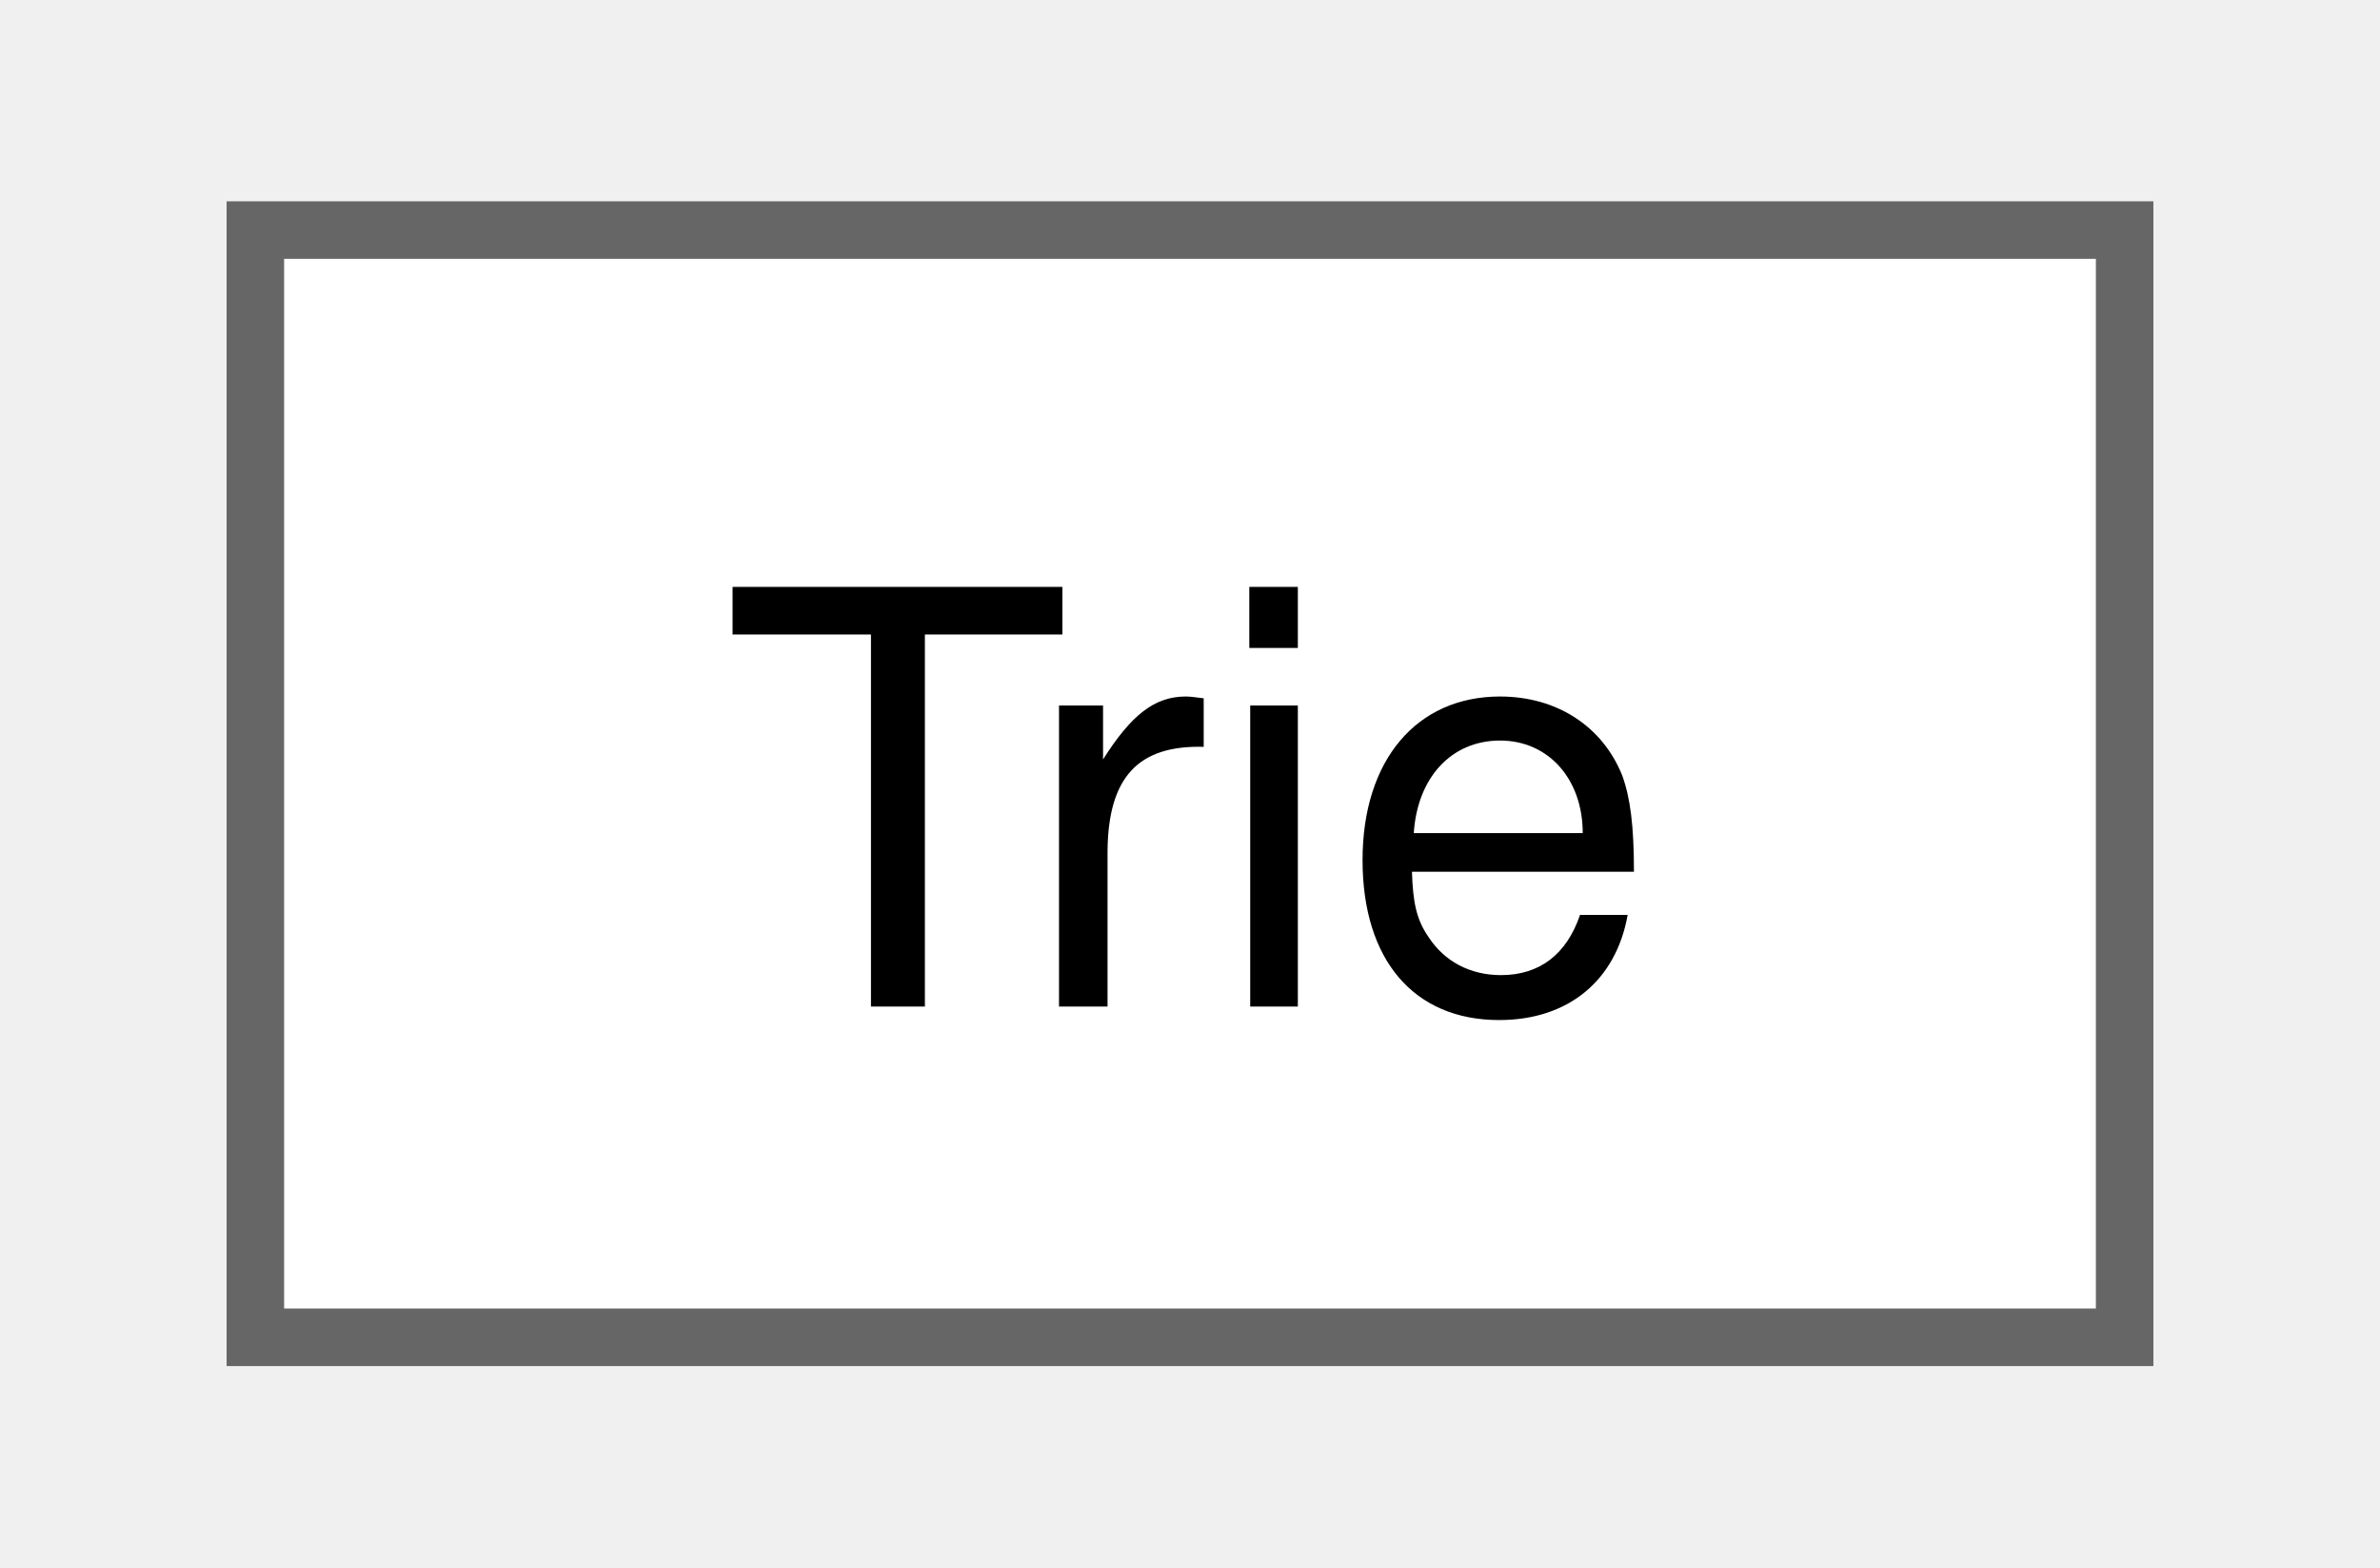
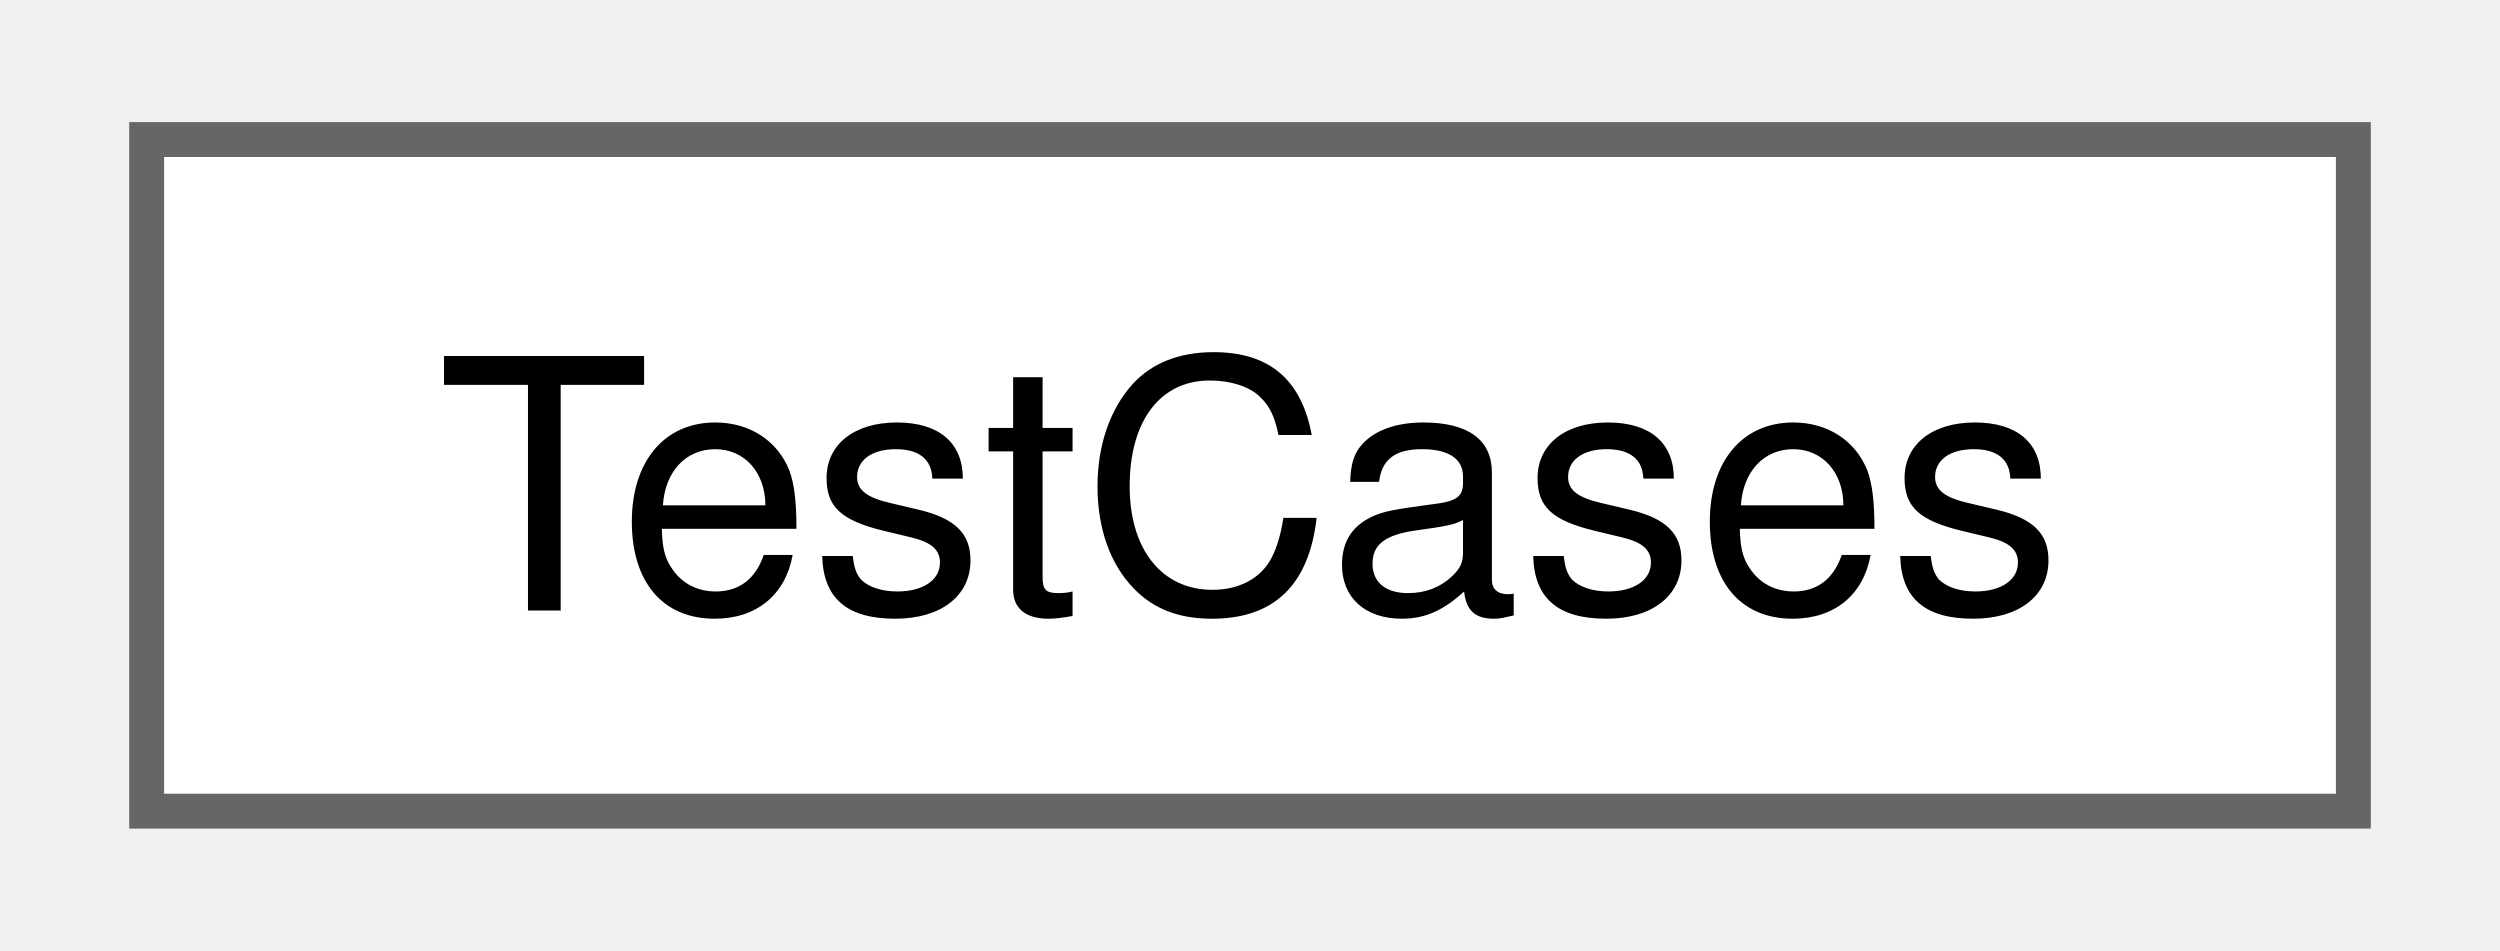
- <svg xmlns="http://www.w3.org/2000/svg" xmlns:xlink="http://www.w3.org/1999/xlink" width="41pt" height="27pt" viewBox="0.00 0.00 40.50 27.25">
+ <svg xmlns="http://www.w3.org/2000/svg" xmlns:xlink="http://www.w3.org/1999/xlink" width="71pt" height="27pt" viewBox="0.00 0.00 71.25 27.25">
  <g id="graph0" class="graph" transform="scale(1 1) rotate(0) translate(4 23.25)">
    <g id="Node000000" class="node">
      <g id="a_Node000000">
-         <a xlink:href="dd/d2f/class_trie.html" target="_top" xlink:title=" ">
-           <polygon fill="white" stroke="#666666" points="32.5,-19.25 0,-19.25 0,0 32.5,0 32.5,-19.25" />
-           <text text-anchor="middle" x="16.25" y="-5.75" font-family="Helvetica,sans-Serif" font-size="10.00">Trie</text>
+         <a xlink:href="d5/d58/class_test_cases.html" target="_top" xlink:title="class encapsulating the necessary test cases">
+           <polygon fill="white" stroke="#666666" points="63.25,-19.25 0,-19.25 0,0 63.25,0 63.25,-19.25" />
+           <text text-anchor="middle" x="31.62" y="-5.75" font-family="Helvetica,sans-Serif" font-size="10.00">TestCases</text>
        </a>
      </g>
    </g>
  </g>
</svg>
